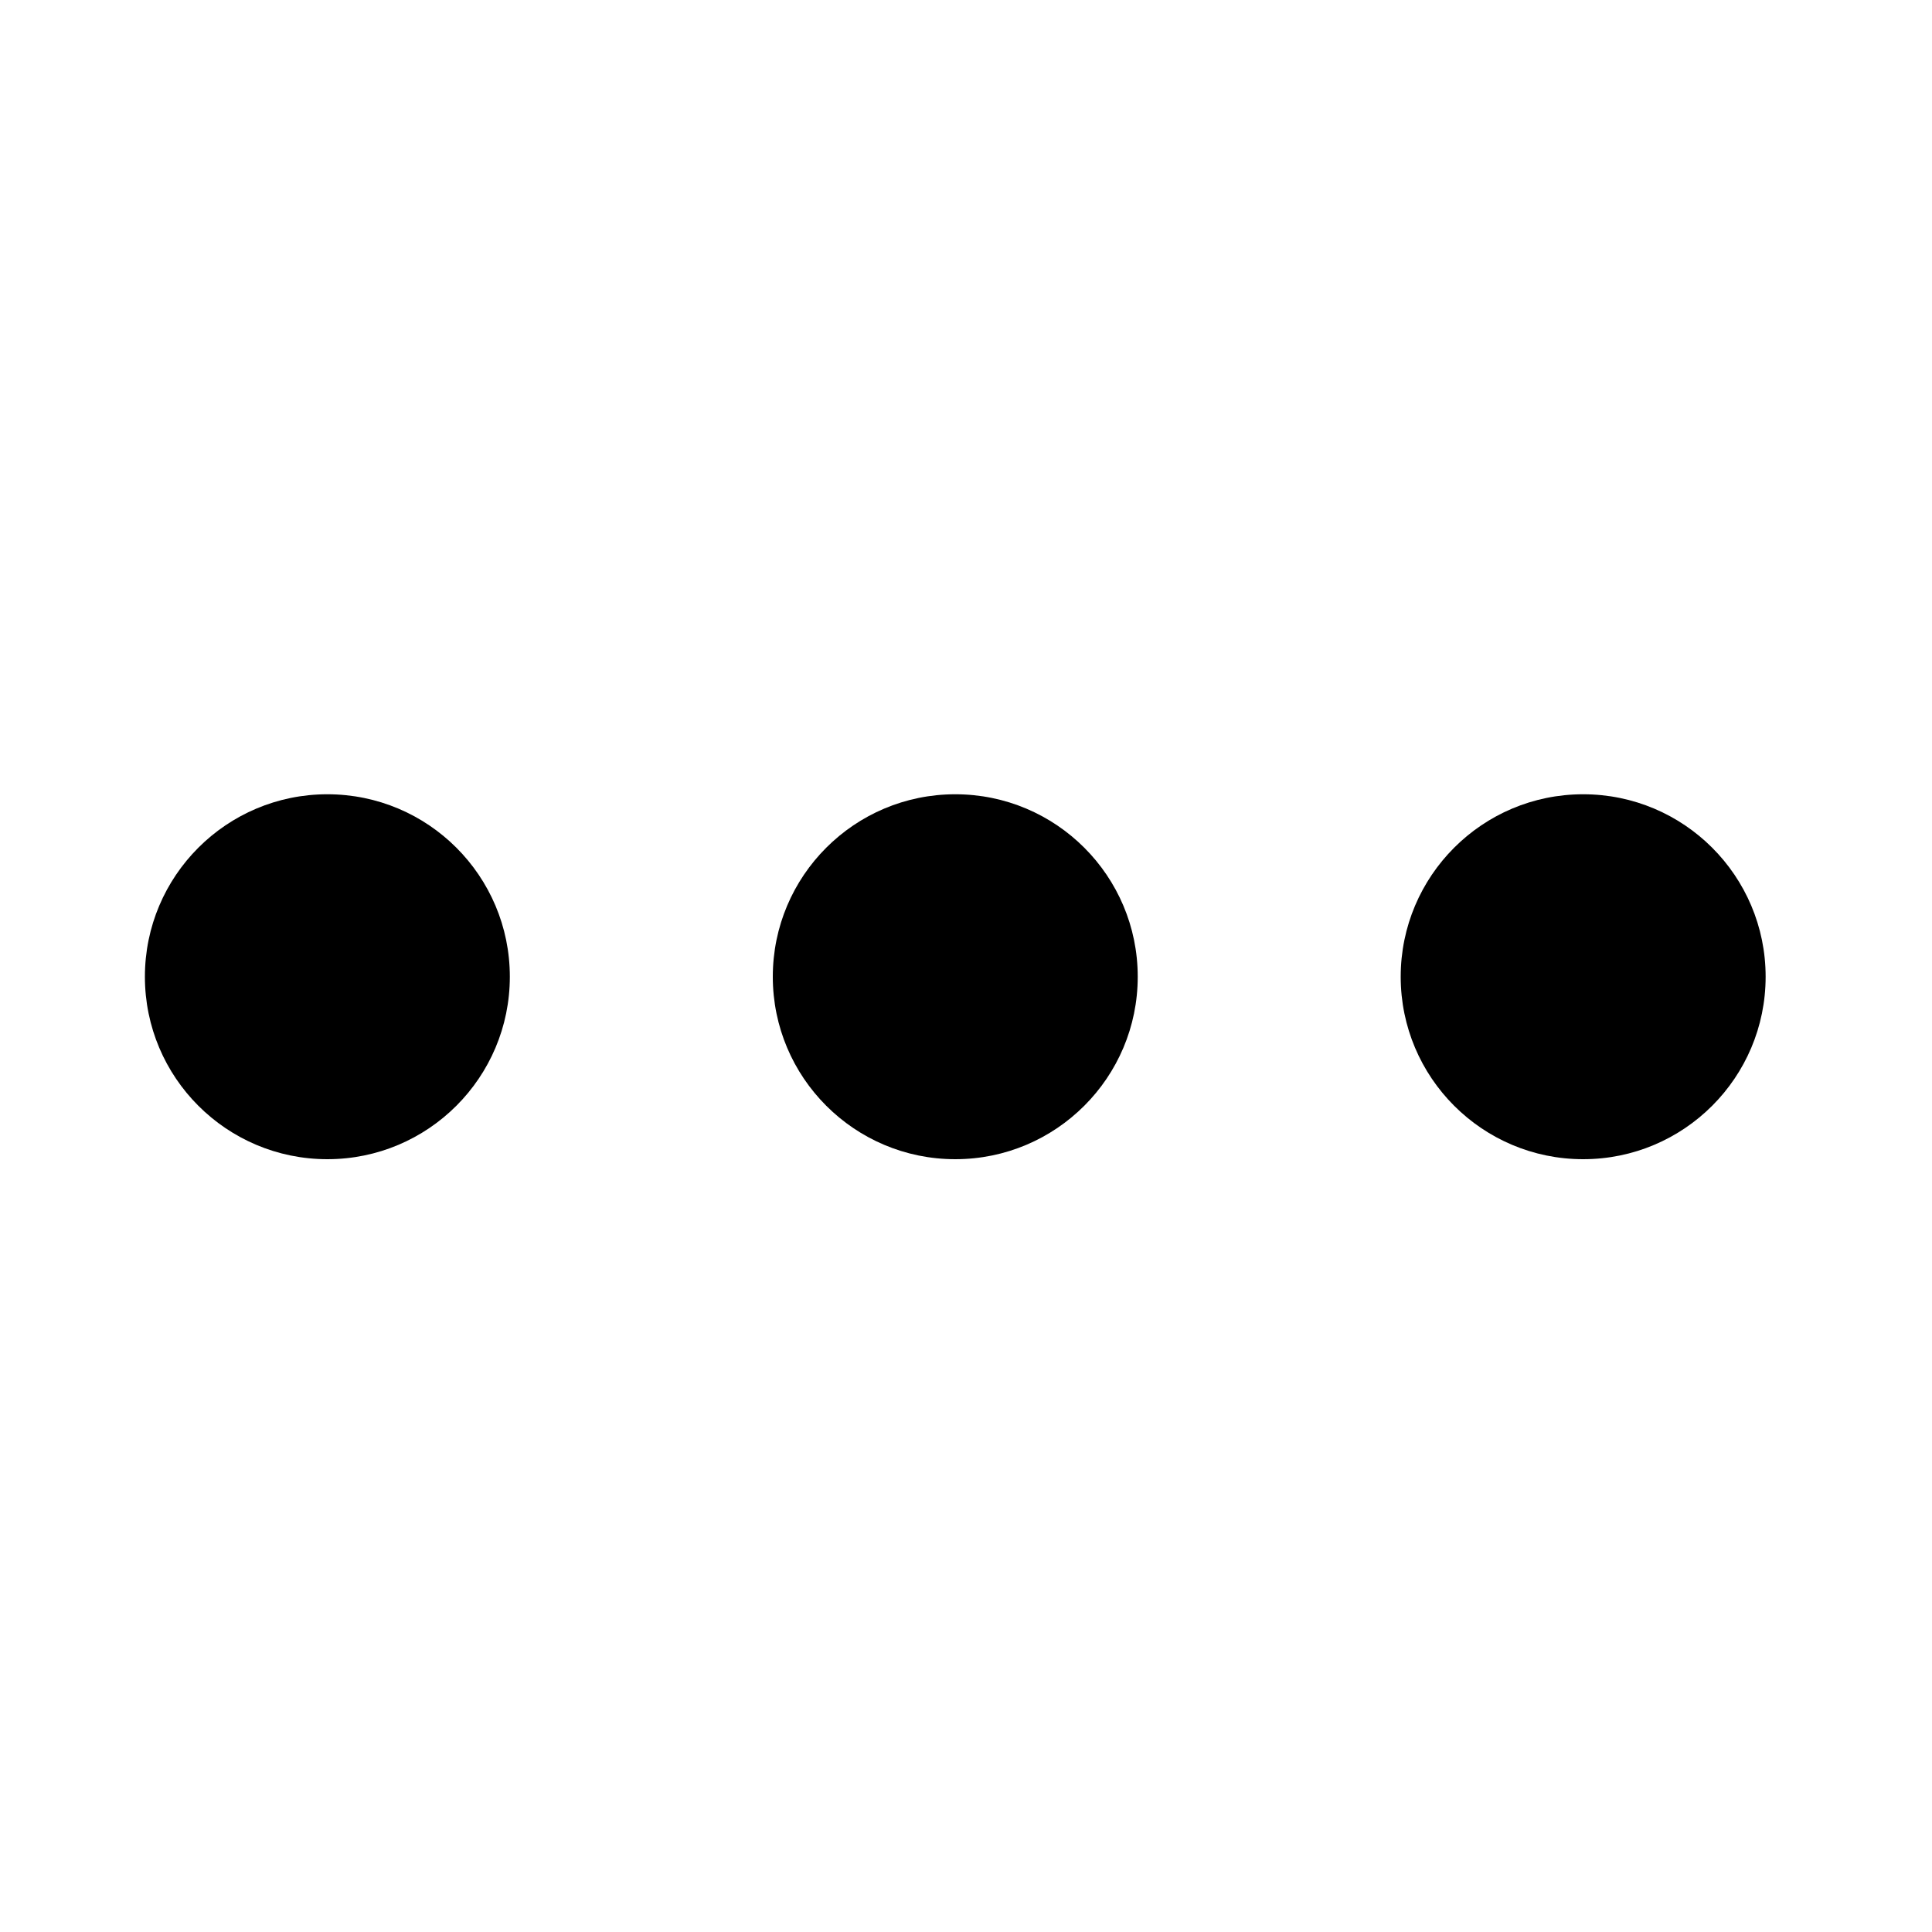
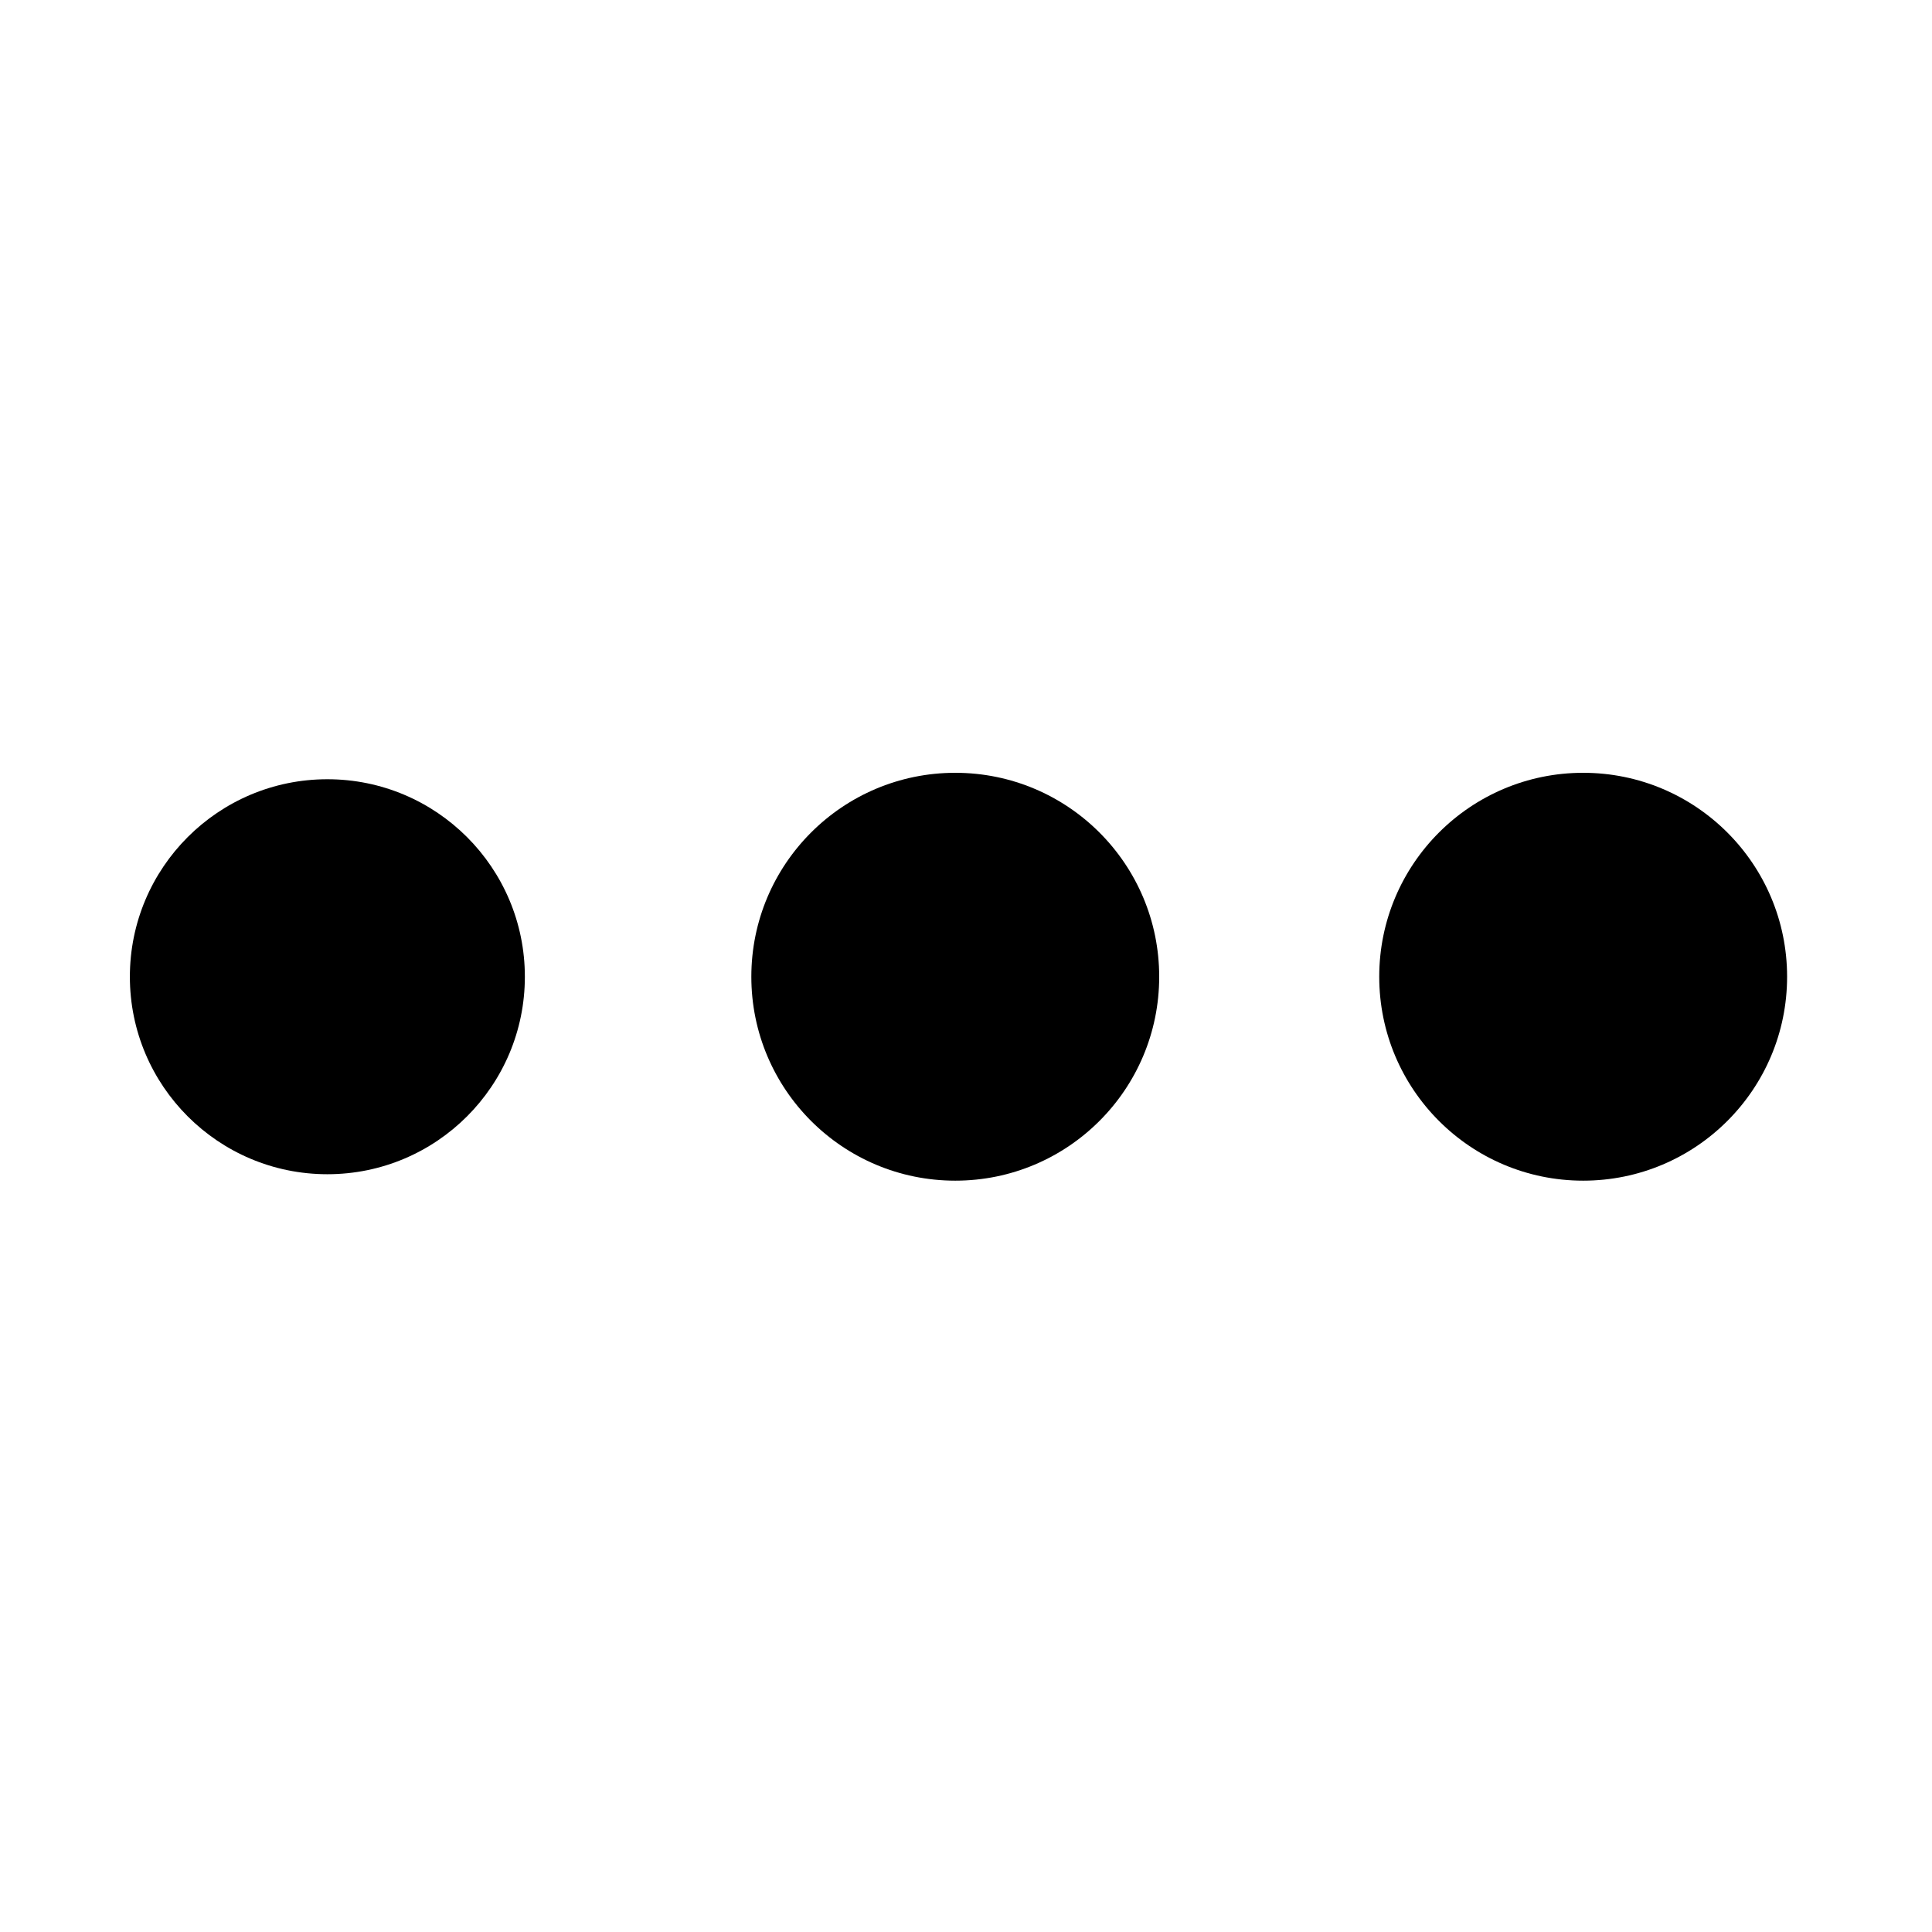
- <svg xmlns="http://www.w3.org/2000/svg" height="36" viewBox="0 0 36 36" width="36">
-   <circle cx="17.8" cy="18.2" r="3.4" />
-   <circle cx="29.5" cy="18.2" r="3.4" />
-   <circle cx="6.1" cy="18.2" r="3.4" />
+ <svg xmlns="http://www.w3.org/2000/svg" width="36" height="36" viewBox="0 0 36 36">
+   <circle cx="17.8" cy="18.2" r="3.8" />
+   <circle cx="29.5" cy="18.2" r="3.8" />
+   <circle cx="6.1" cy="18.2" r="3.68" />
</svg>
